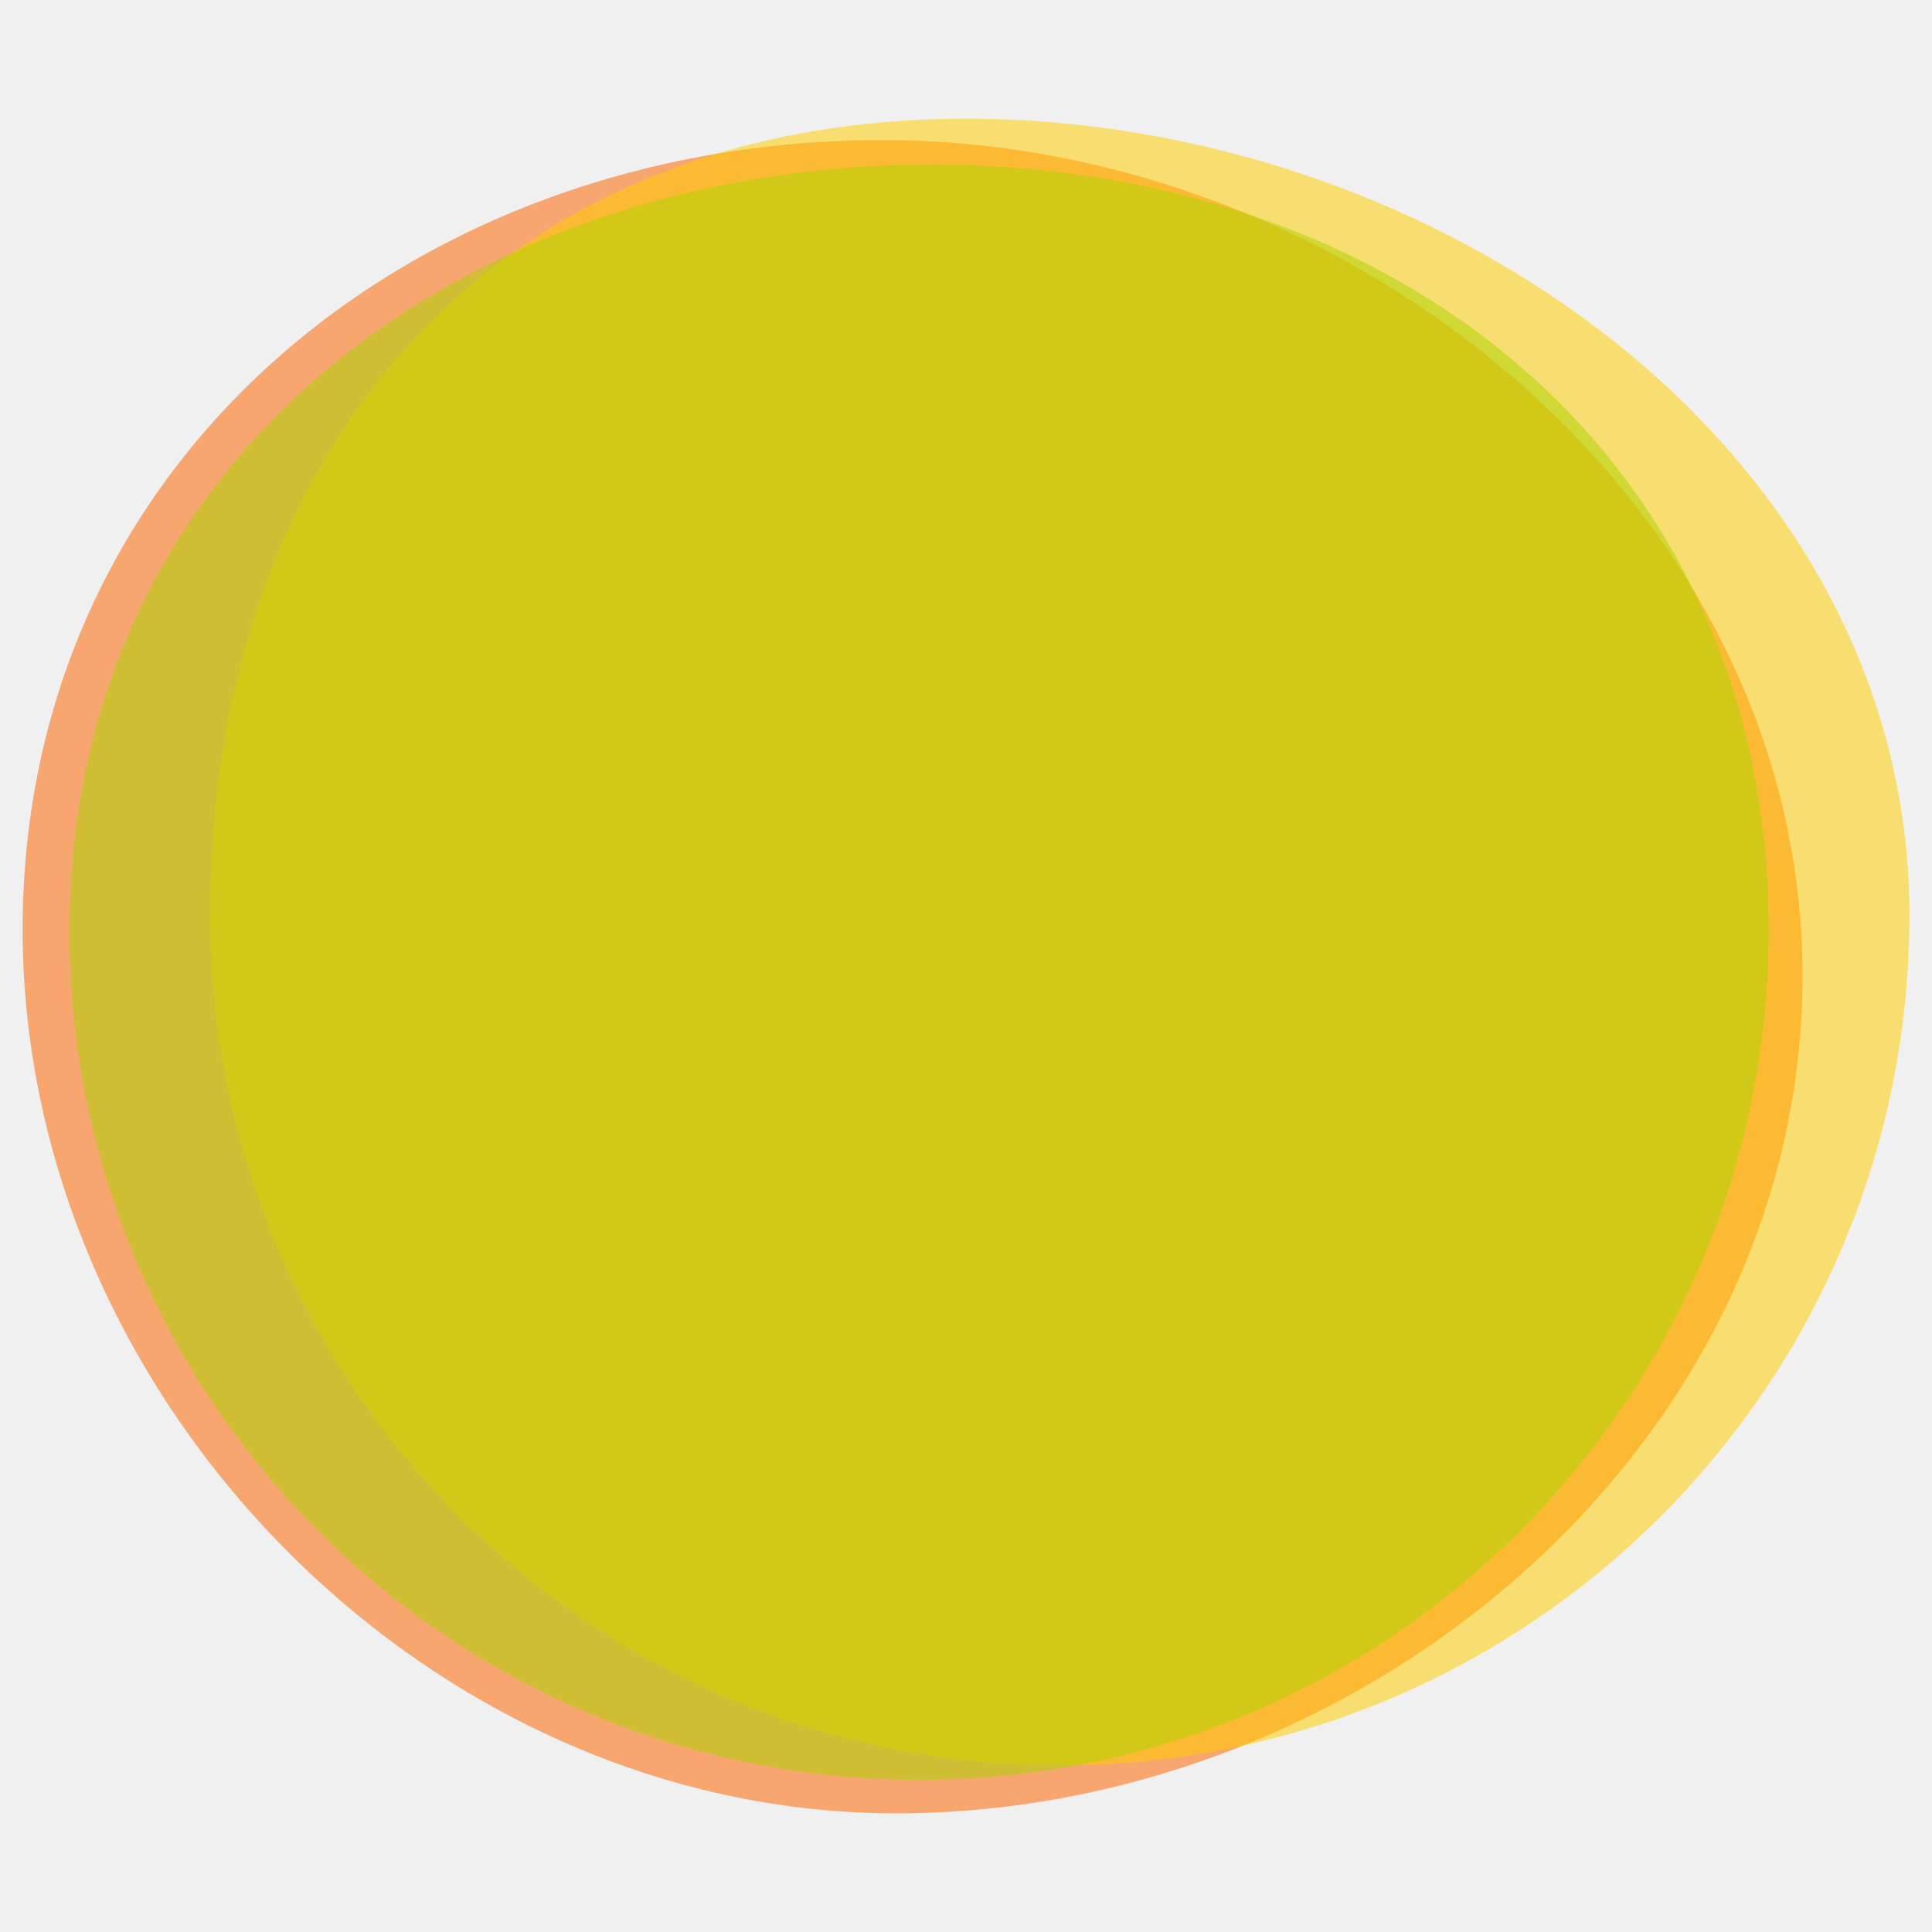
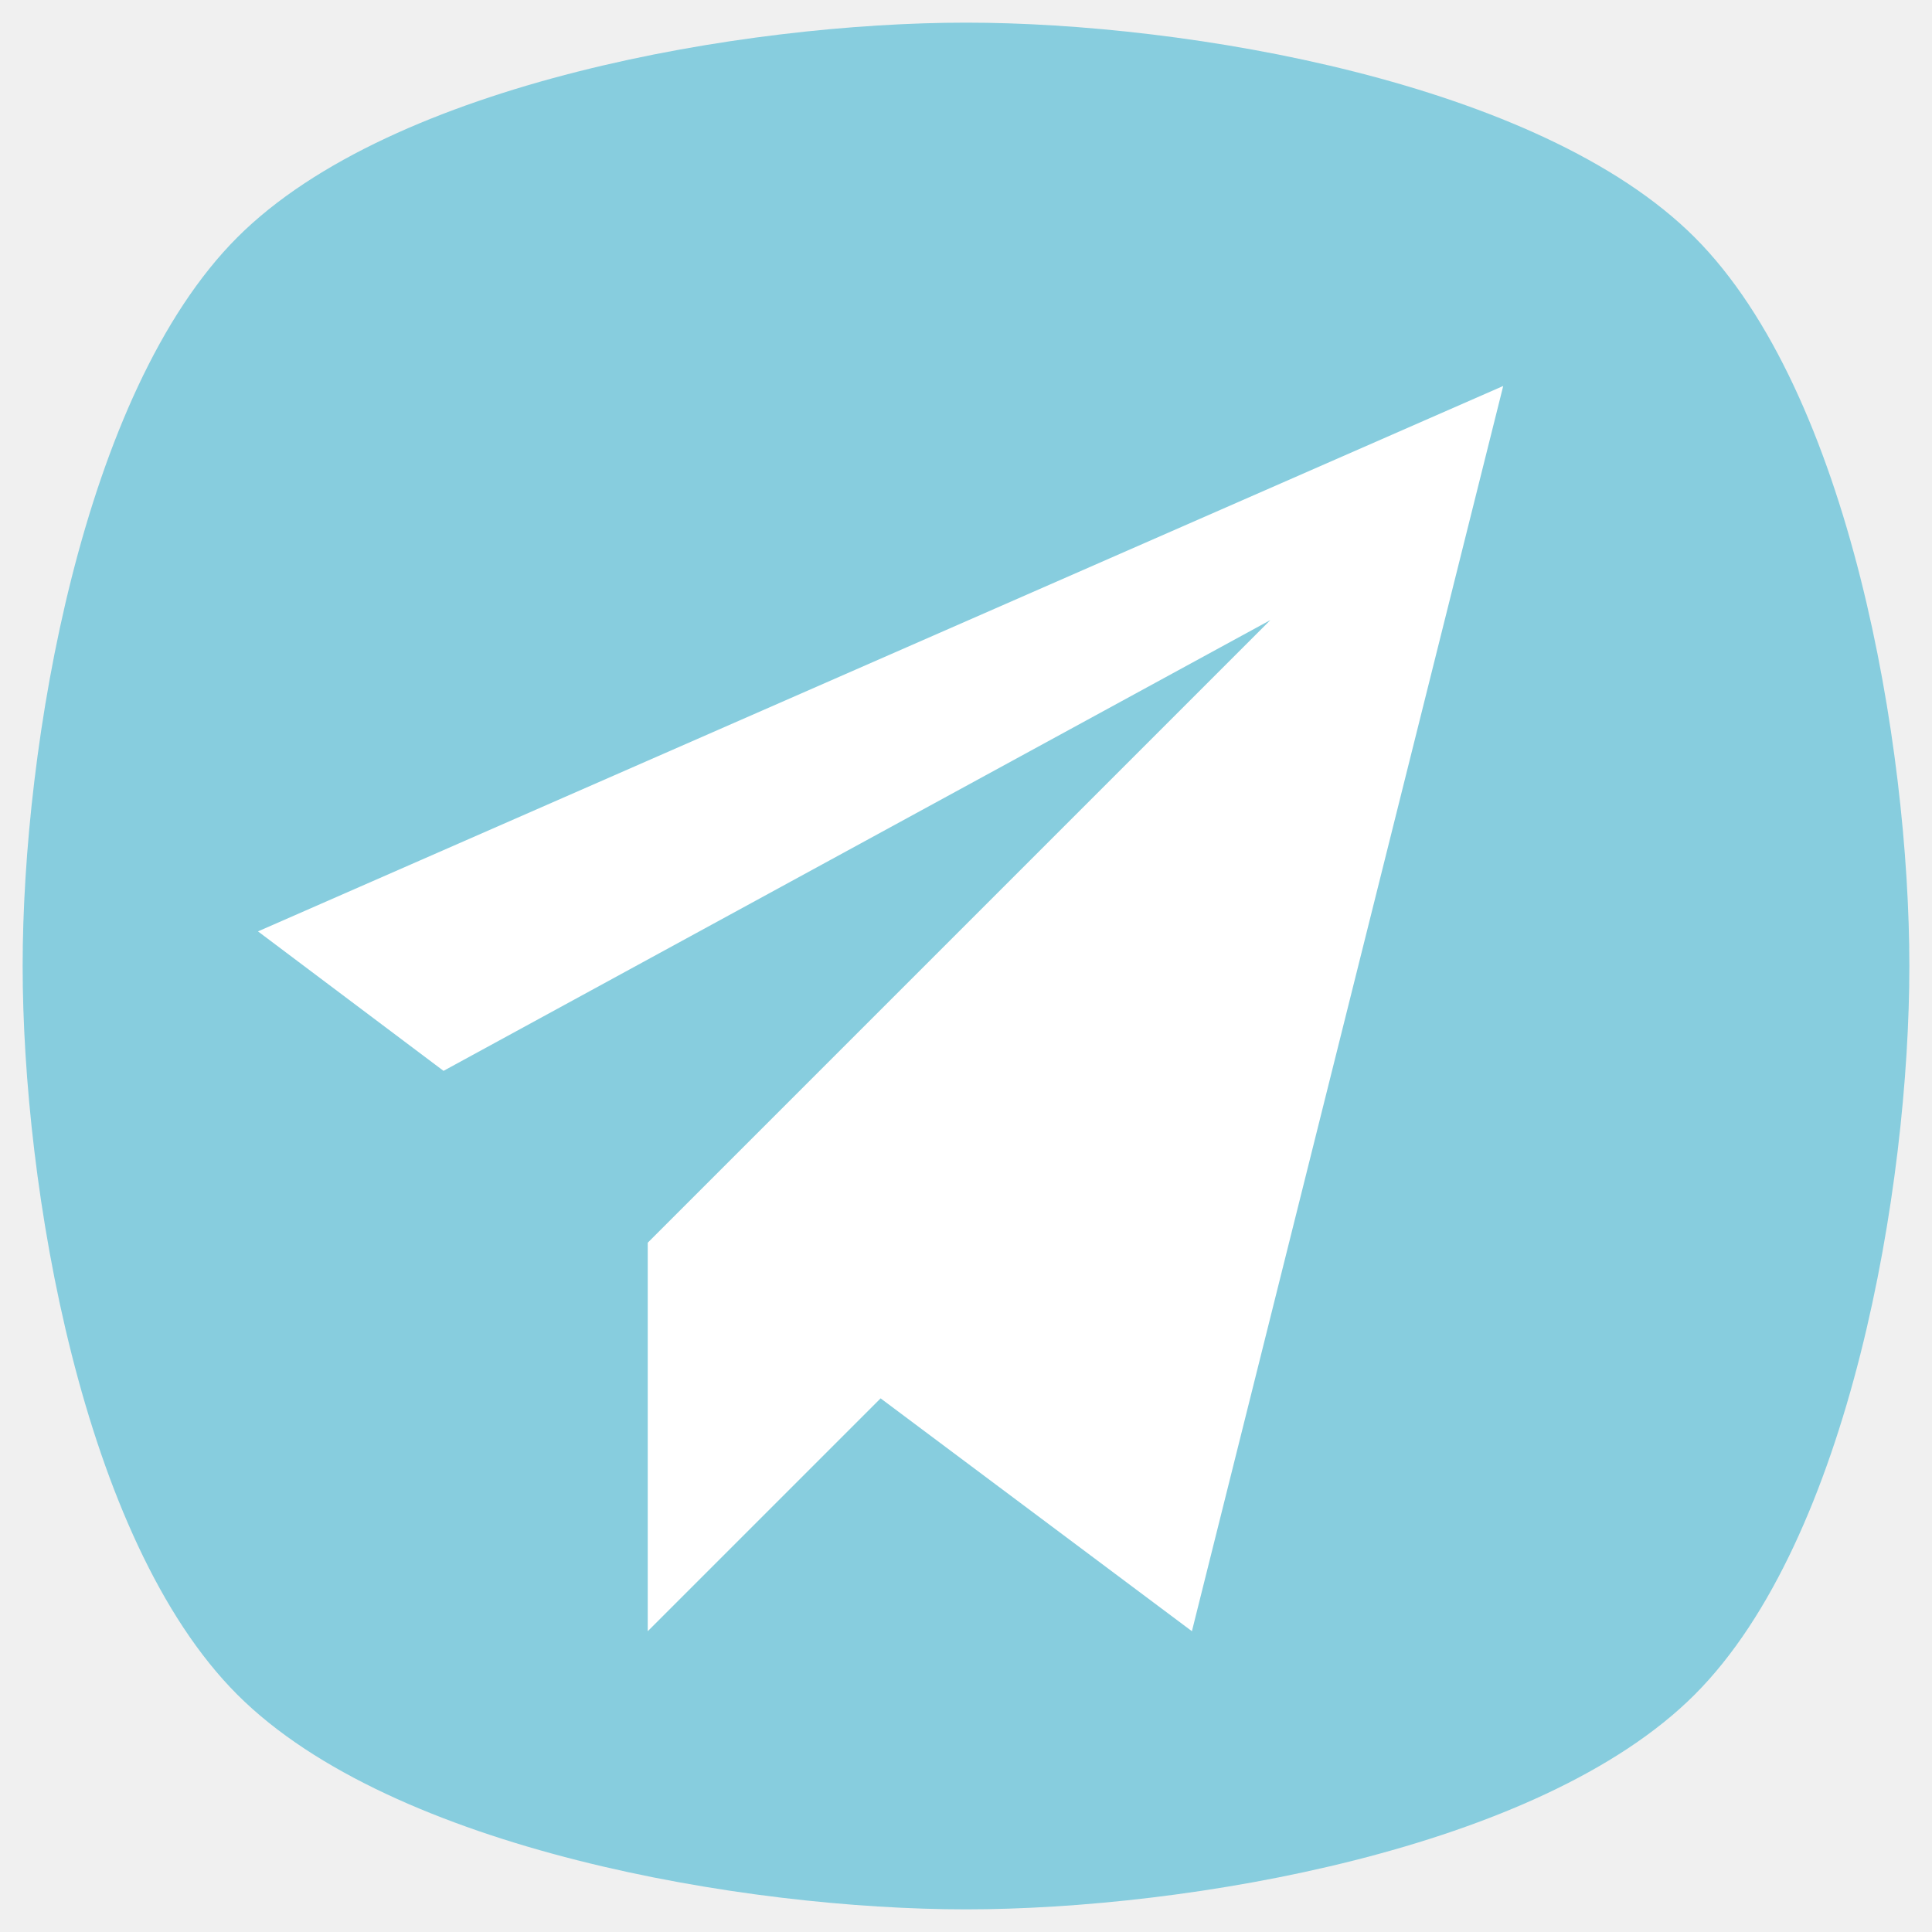
<svg xmlns="http://www.w3.org/2000/svg" width="512" height="512" viewBox="0 0 135.467 135.467" version="1.1" id="svg822">
  <defs id="defs816" />
  <g id="layer1" transform="translate(-59.0324,-53.24693)">
    <g id="g831" transform="matrix(1.470588,0,0,1.470588,-45.4669,-44.72216)">
      <g id="g817" transform="matrix(0.9242972,0,0,0.9242972,7.986446,7.978187)">
-         <g id="g82669" transform="matrix(3.895111,0,0,3.895111,-886.5985,-566.8041)">
-           <path id="path82484" style="fill:#ff6600;fill-opacity:0.534;stroke-width:3.309;stroke-opacity:0.996" d="m 269.009,174.729 c 0,6.214 -5.789,11.091 -12.004,11.091 -6.214,0 -11.568,-5.493 -11.568,-11.707 0,-6.214 5.173,-10.453 11.387,-10.453 6.214,0 12.185,4.855 12.185,11.069 z" />
-           <path id="path82484-5" style="fill:#ffcc00;fill-opacity:0.534;stroke-width:3.309;stroke-opacity:0.996" d="m 270.424,173.933 c 0,6.214 -5.038,11.252 -11.252,11.252 -6.214,0 -11.252,-5.038 -11.252,-11.252 0,-6.214 3.801,-10.556 10.016,-10.556 6.214,0 12.489,4.342 12.489,10.556 z" />
-           <path id="path82484-5-0" style="fill:#aad400;fill-opacity:0.534;stroke-width:3.309;stroke-opacity:0.996" d="m 268.561,174.125 c 0,6.214 -5.038,11.252 -11.252,11.252 -6.214,0 -11.252,-5.038 -11.252,-11.252 0,-6.214 5.201,-10.14 11.415,-10.14 6.214,0 11.089,3.925 11.089,10.14 z" />
+         <path style="fill:#87cdde;fill-opacity:0.996;stroke-width:11;stroke-linecap:round;stroke-linejoin:round" id="path4105" d="m -314.113,28.209 c -25.596,25.596 -83.737,35.339 -119.935,35.339 -36.198,0 -94.34,-9.743 -119.935,-35.339 -25.596,-25.596 -35.339,-83.737 -35.339,-119.935 0,-36.198 9.743,-94.34 35.339,-119.935 25.596,-25.596 83.737,-35.339 119.935,-35.339 36.198,0 94.34,9.743 119.935,35.339 25.596,25.596 35.339,83.737 35.339,119.935 0,36.198 -9.743,94.34 -35.339,119.935 z" transform="matrix(0.3134007,0,0,0.3134007,254.1011,142.0217)" />
+         <g style="fill:#ffffff" id="g992" transform="matrix(2.007353,0,0,2.007353,81.54716,83.35434)">
+           <path d="M 0,14.016 4.768,17.6 26.016,6.016 l -16,16 V 32 L 16,26.016 24,32 32,0 Z" id="path983" style="fill:#ffffff" />
        </g>
      </g>
    </g>
  </g>
</svg>
